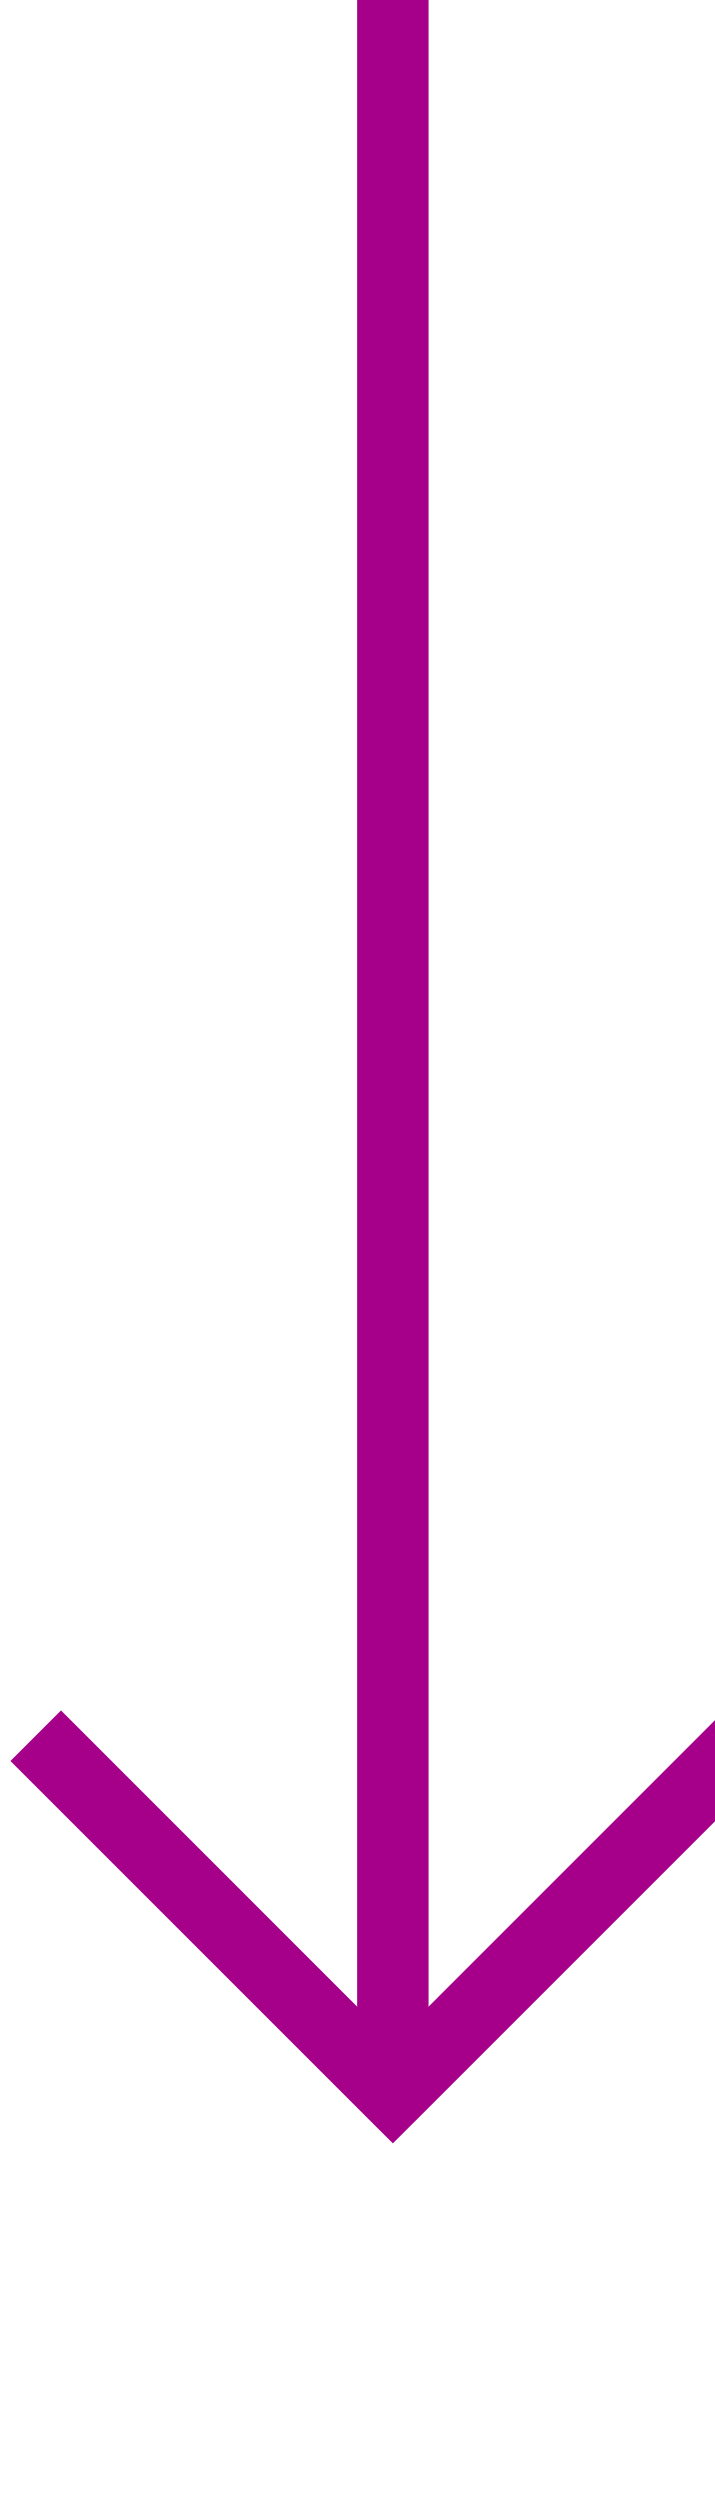
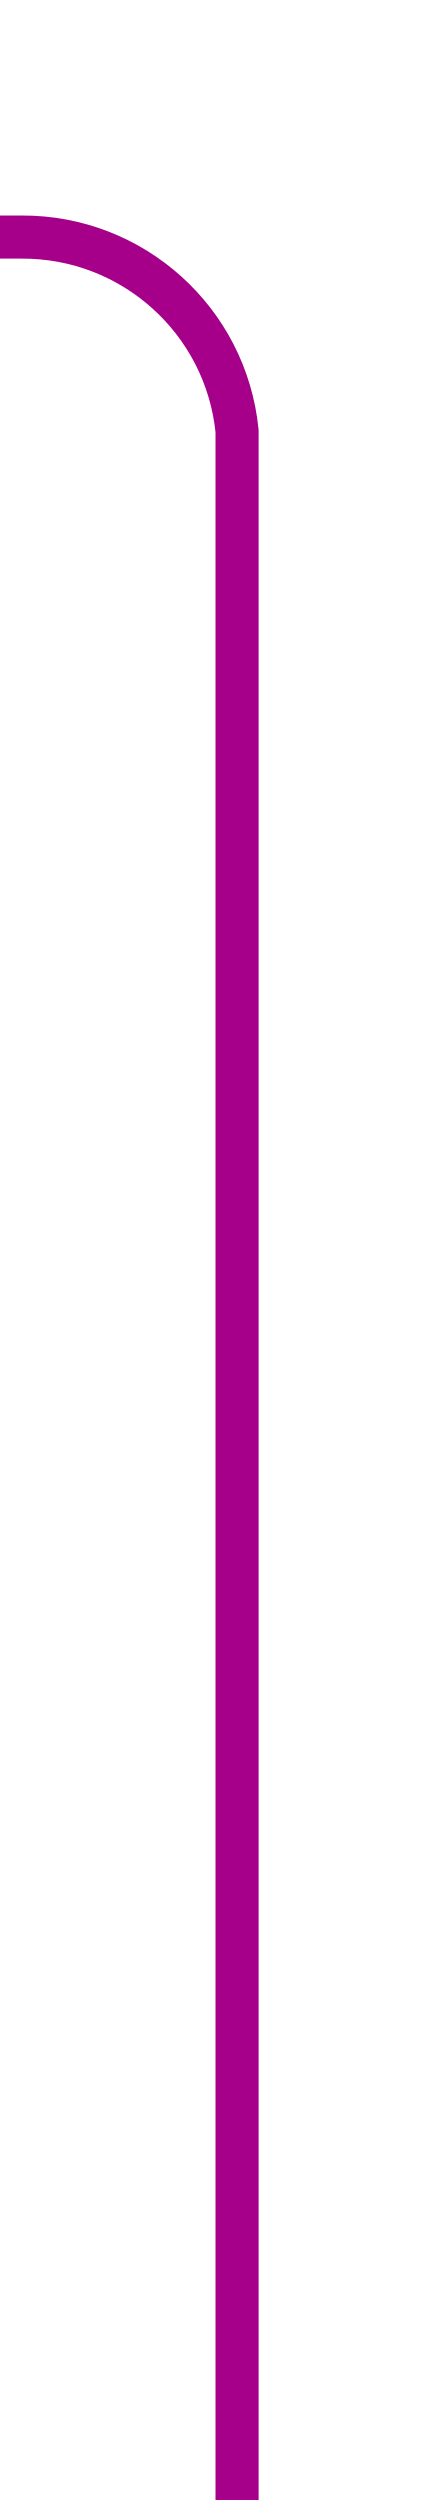
- <svg xmlns="http://www.w3.org/2000/svg" version="1.1" width="10px" height="35px" preserveAspectRatio="xMidYMin meet" viewBox="2364 437  8 35">
-   <path d="M 2368.5 437  L 2368.5 466  " stroke-width="1" stroke="#a6008b" fill="none" />
-   <path d="M 2373.146 460.946  L 2368.5 465.593  L 2363.854 460.946  L 2363.146 461.654  L 2368.146 466.654  L 2368.5 467.007  L 2368.854 466.654  L 2373.854 461.654  L 2373.146 460.946  Z " fill-rule="nonzero" fill="#a6008b" stroke="none" />
+ <svg xmlns="http://www.w3.org/2000/svg" version="1.1" width="10px" height="58px" preserveAspectRatio="xMidYMin meet" viewBox="2500 220  8 58">
+   <path d="M 2504.5 278  L 2504.5 230  A 5 5 0 0 0 2499.5 225.5 L 2419 225.5  " stroke-width="1" stroke="#a6008b" fill="none" />
+   <path d="M 2424.054 230.146  L 2419.407 225.5  L 2424.054 220.854  L 2423.346 220.146  L 2418.346 225.146  L 2417.993 225.5  L 2418.346 225.854  L 2423.346 230.854  L 2424.054 230.146  Z " fill-rule="nonzero" fill="#a6008b" stroke="none" />
</svg>
